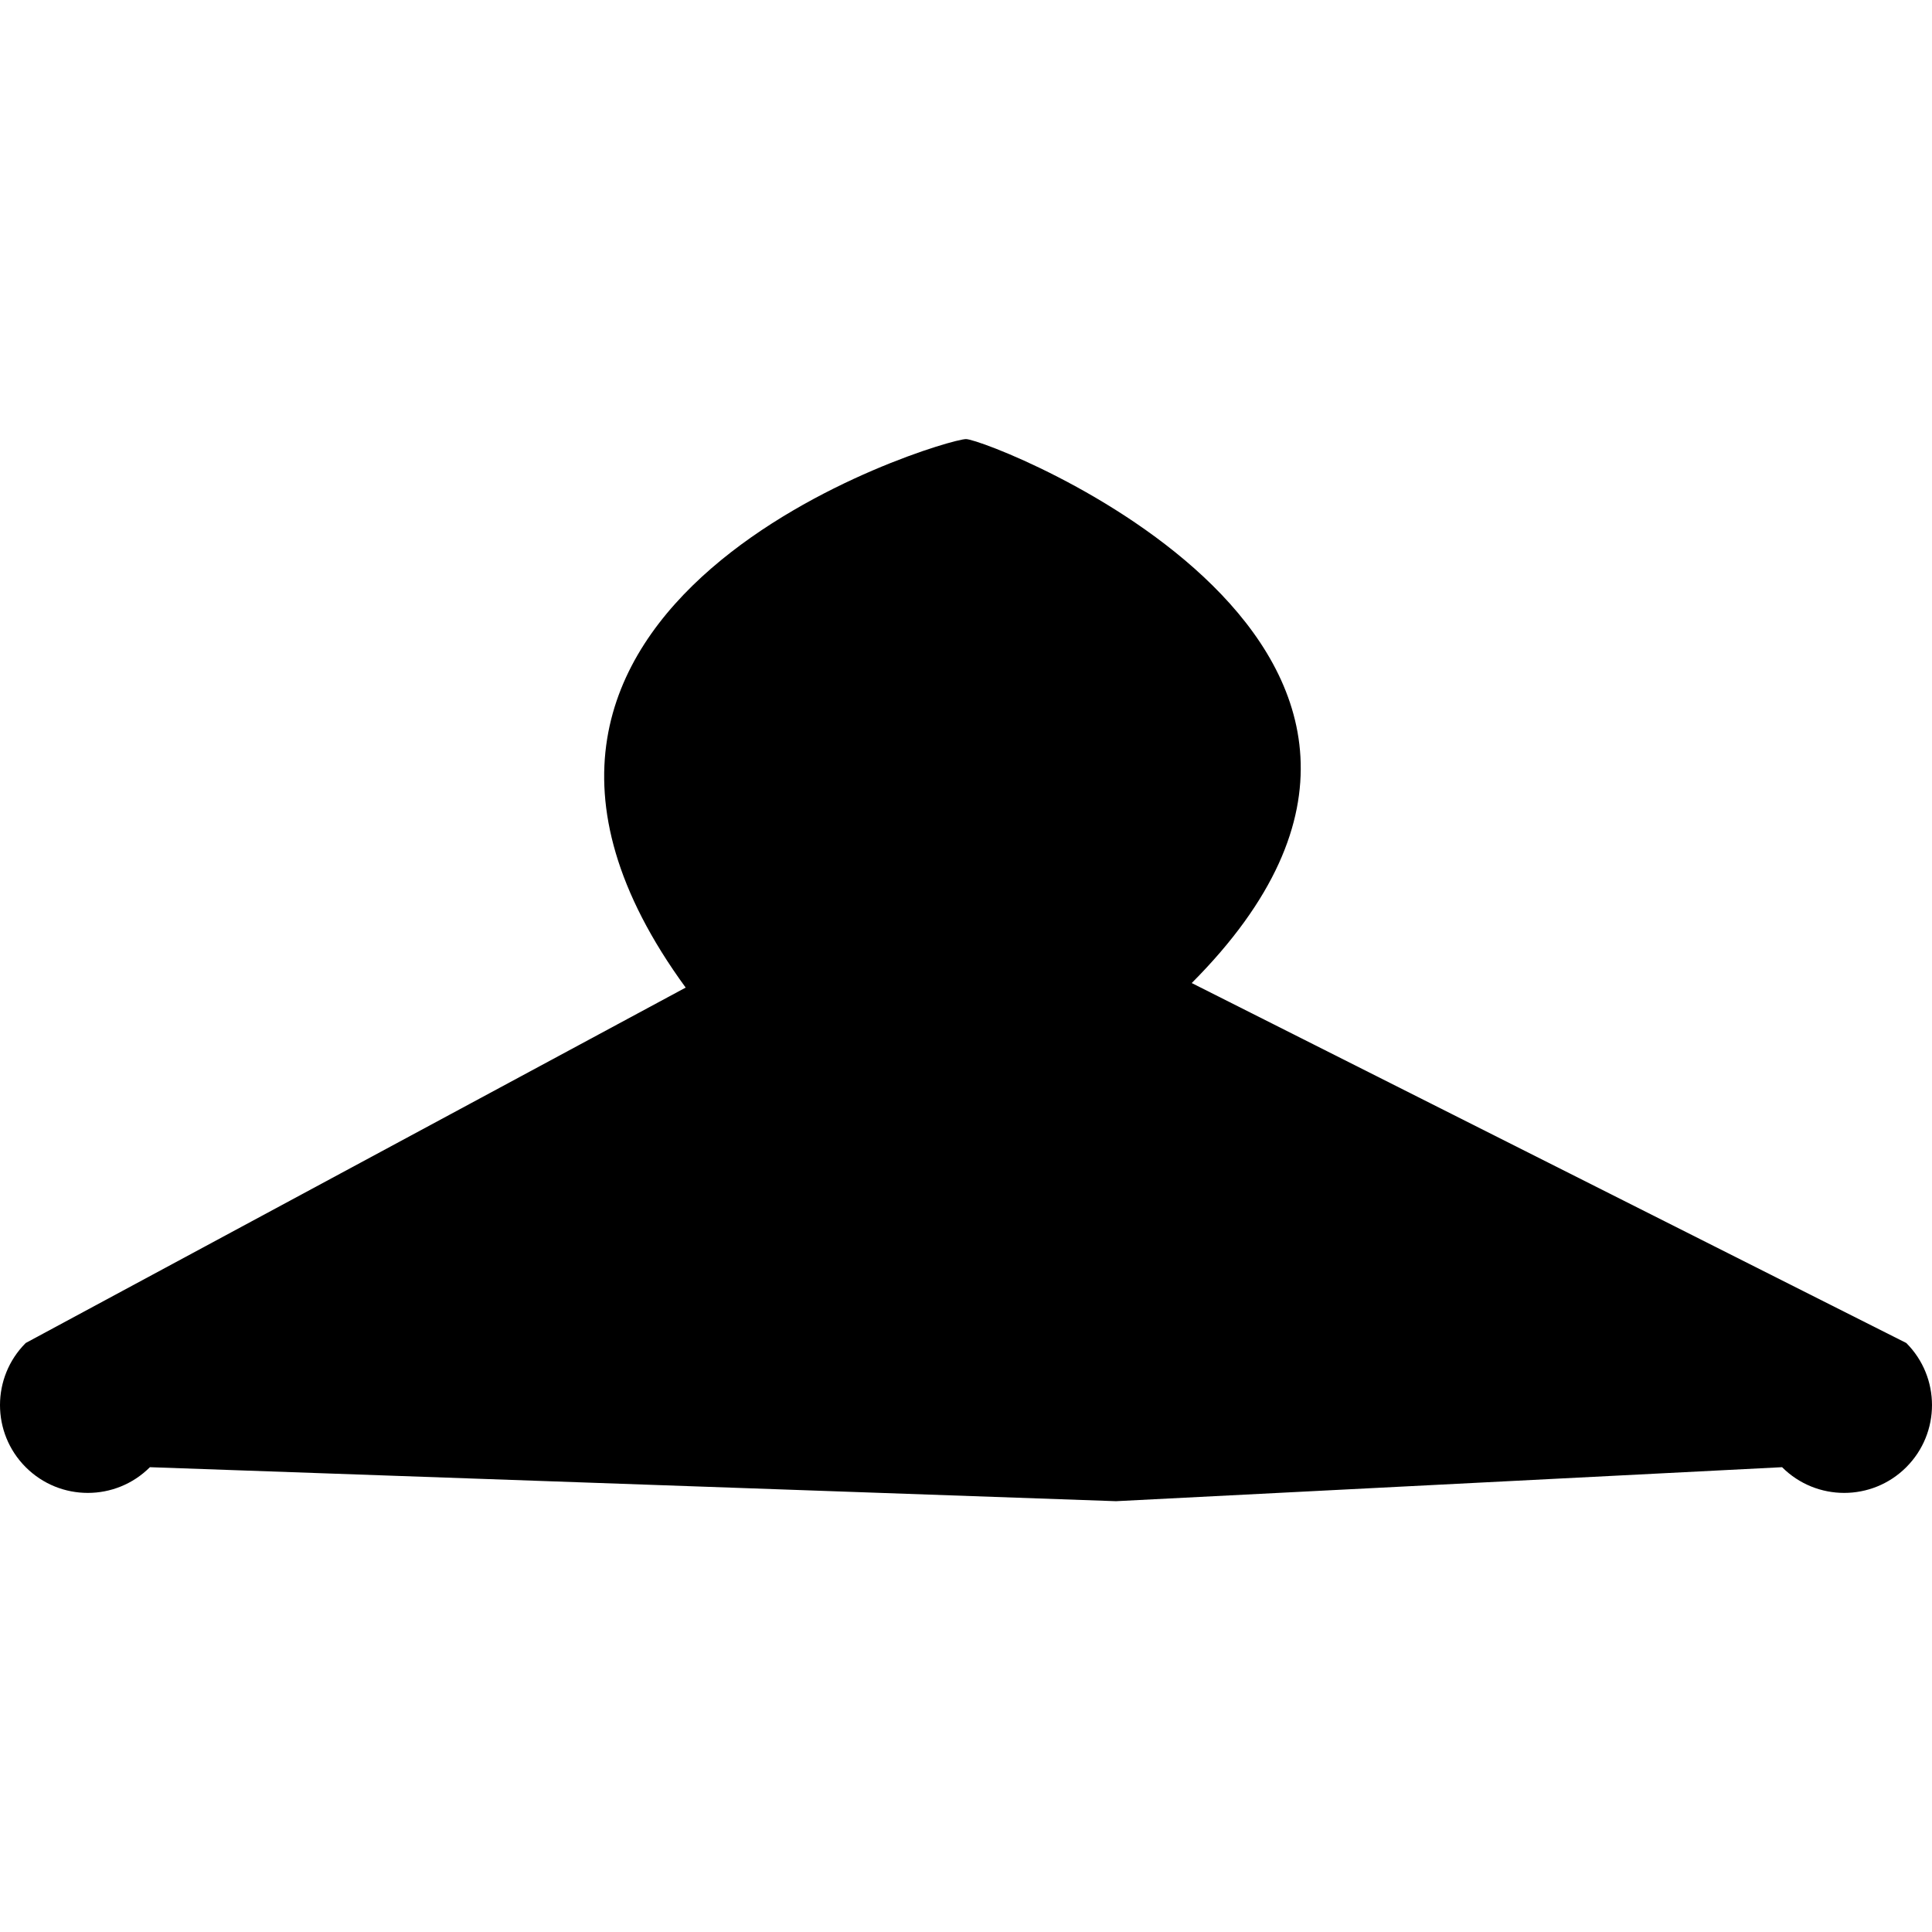
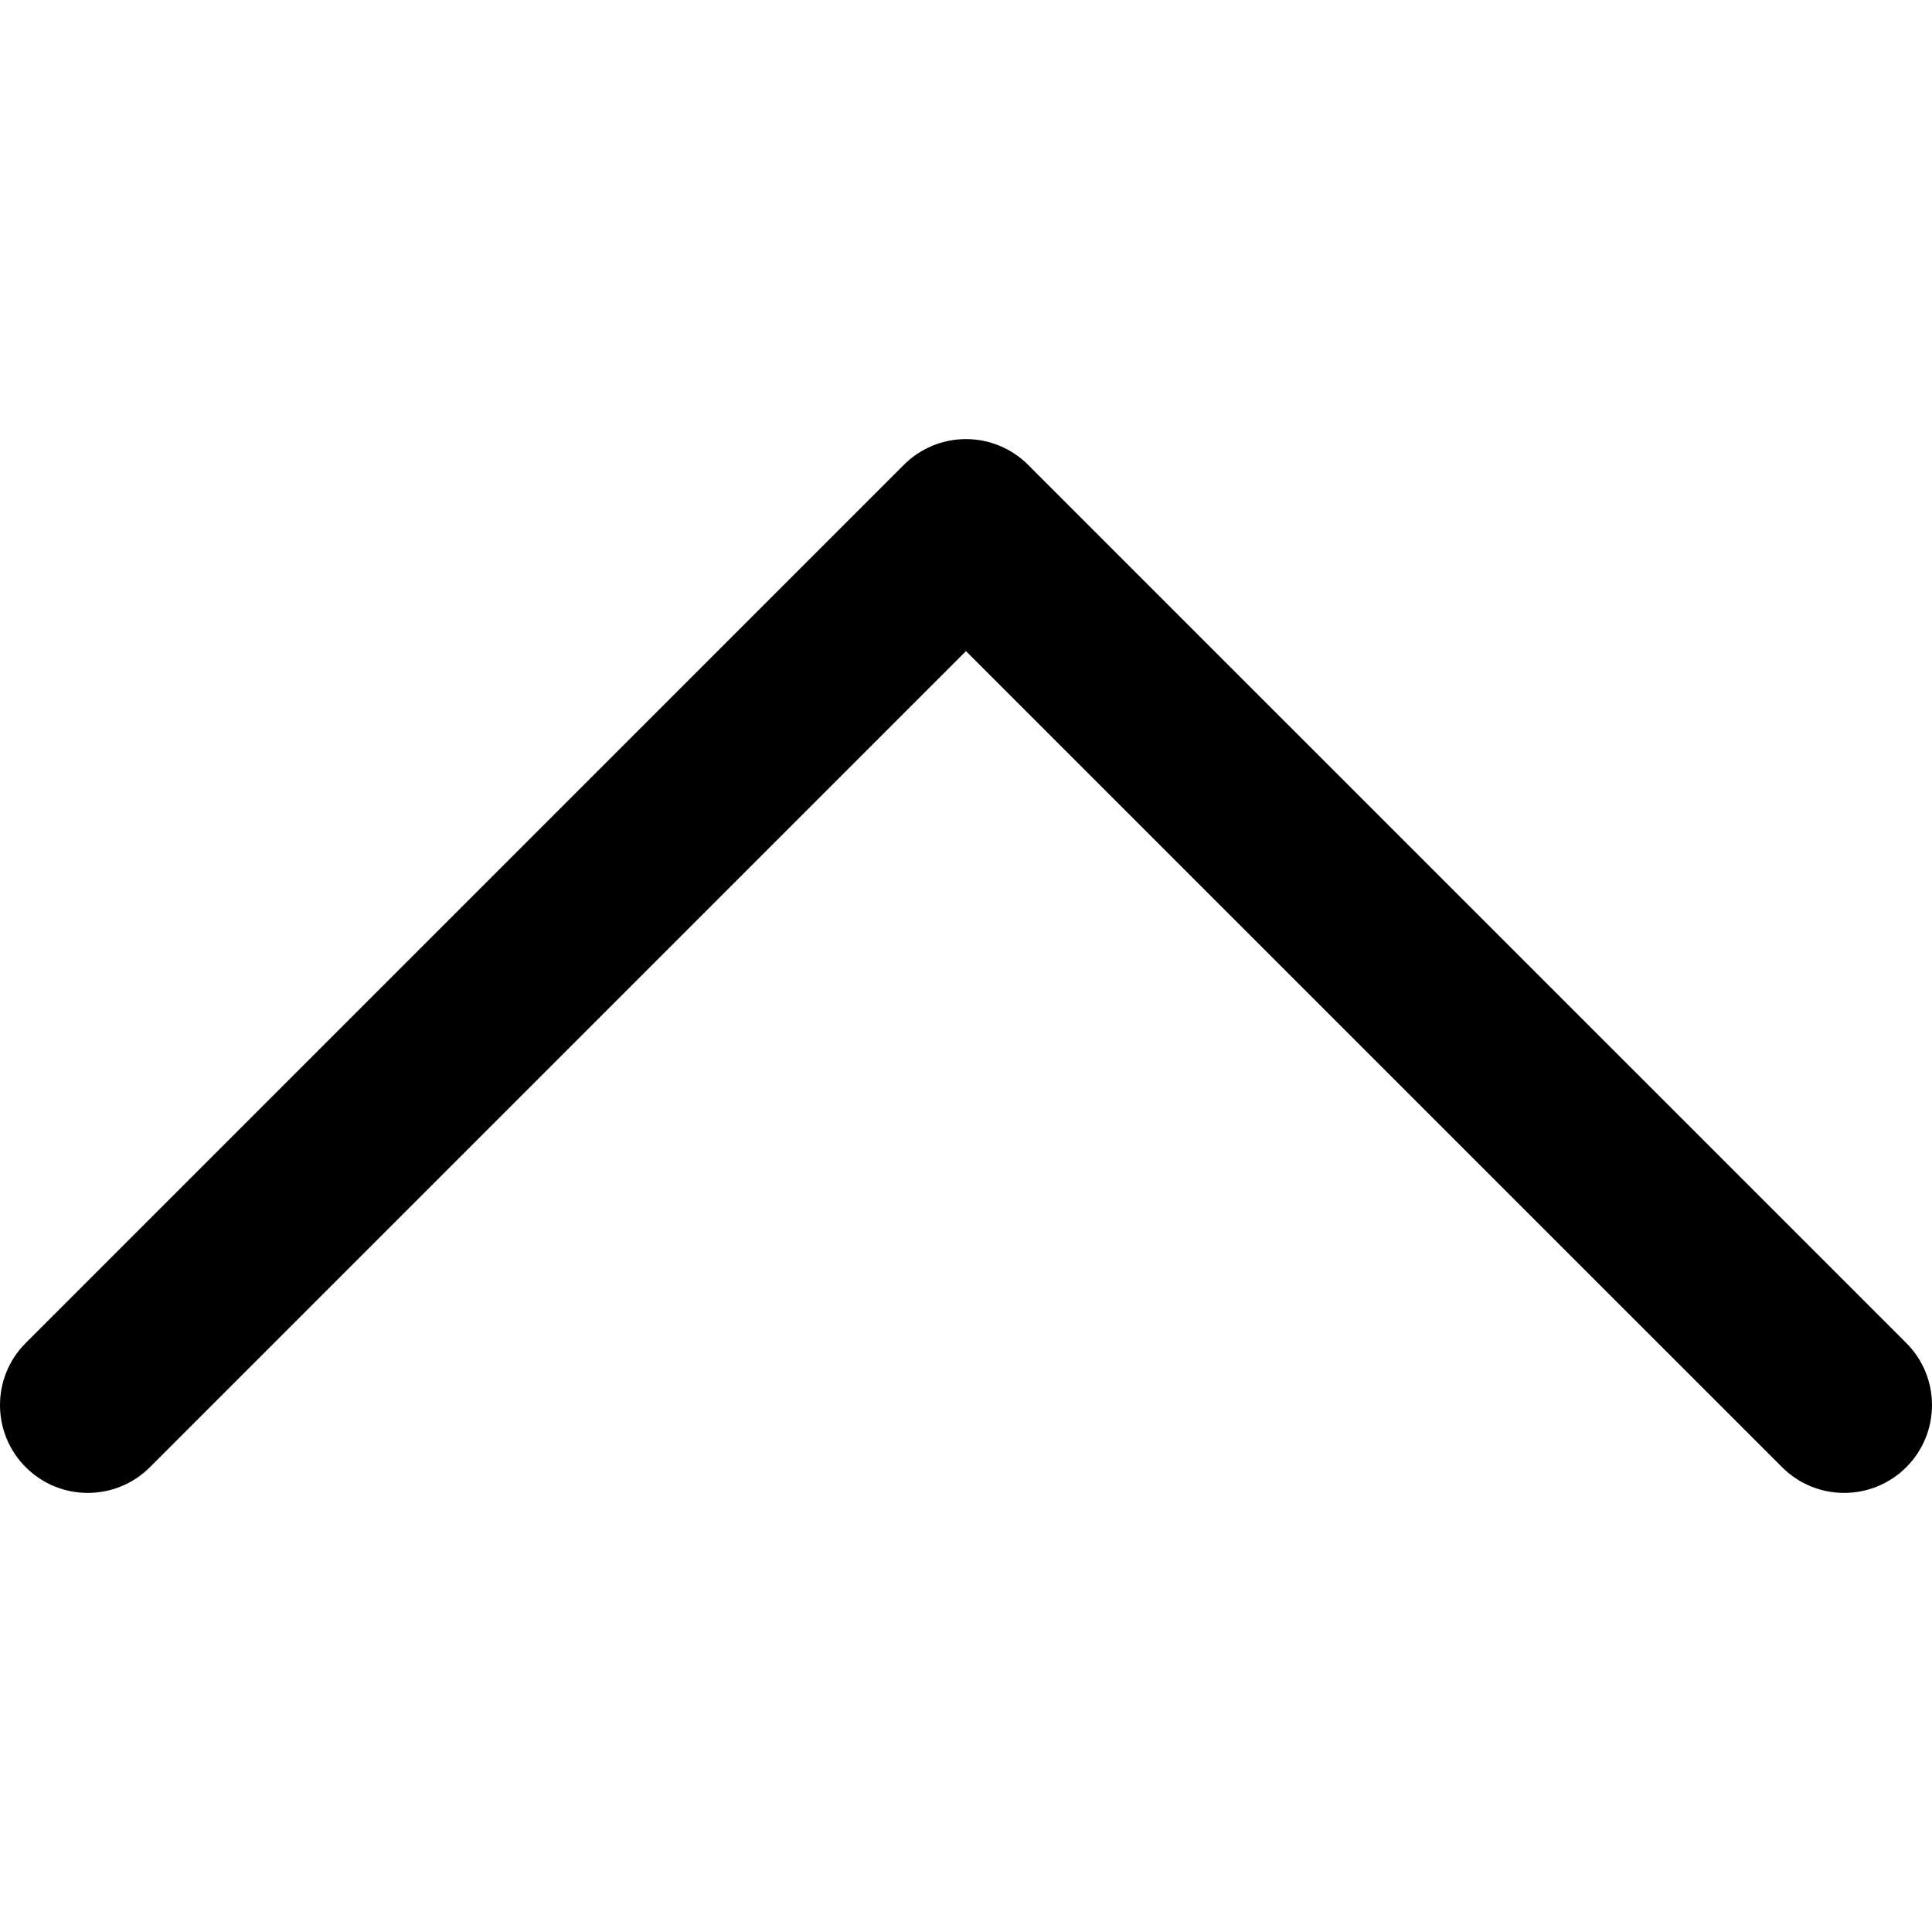
<svg xmlns="http://www.w3.org/2000/svg" version="1.1" id="Layer_1" x="0px" y="0px" viewBox="0 0 330 330" style="enable-background:new 0 0 330 330;" xml:space="preserve">
-   <defs id="defs36" />
-   <path id="XMLID_224_" d="M 325.606,229.393 203.555,167.911 C 260.531,110.745 168.974,75 164.996,75 c -3.979,0 -96.073,27.666 -47.878,93.688 L 4.393,229.394 c -5.858,5.858 -5.858,15.355 0,21.213 5.857,5.857 15.355,5.858 21.213,0 l 165.014,5.807 113.773,-5.807 c 2.929,2.929 6.768,4.393 10.607,4.393 3.839,0 7.678,-1.464 10.607,-4.394 5.857,-5.858 5.857,-15.355 -0.001,-21.213 z" />
-   <g id="g3">
+   <path id="XMLID_224_" d="M325.606,229.393l-150.004-150C172.79,76.58,168.974,75,164.996,75c-3.979,0-7.794,1.581-10.607,4.394  l-149.996,150c-5.858,5.858-5.858,15.355,0,21.213c5.857,5.857,15.355,5.858,21.213,0l139.39-139.393l139.397,139.393  C307.322,253.536,311.161,255,315,255c3.839,0,7.678-1.464,10.607-4.394C331.464,244.748,331.464,235.251,325.606,229.393z" />
+   <g>
</g>
-   <g id="g5">
+   <g>
</g>
-   <g id="g7">
+   <g>
</g>
-   <g id="g9">
+   <g>
</g>
-   <g id="g11">
+   <g>
</g>
-   <g id="g13">
+   <g>
</g>
-   <g id="g15">
+   <g>
</g>
-   <g id="g17">
+   <g>
</g>
-   <g id="g19">
+   <g>
</g>
-   <g id="g21">
+   <g>
</g>
-   <g id="g23">
+   <g>
</g>
-   <g id="g25">
+   <g>
</g>
-   <g id="g27">
+   <g>
</g>
-   <g id="g29">
+   <g>
</g>
-   <g id="g31">
+   <g>
</g>
</svg>
